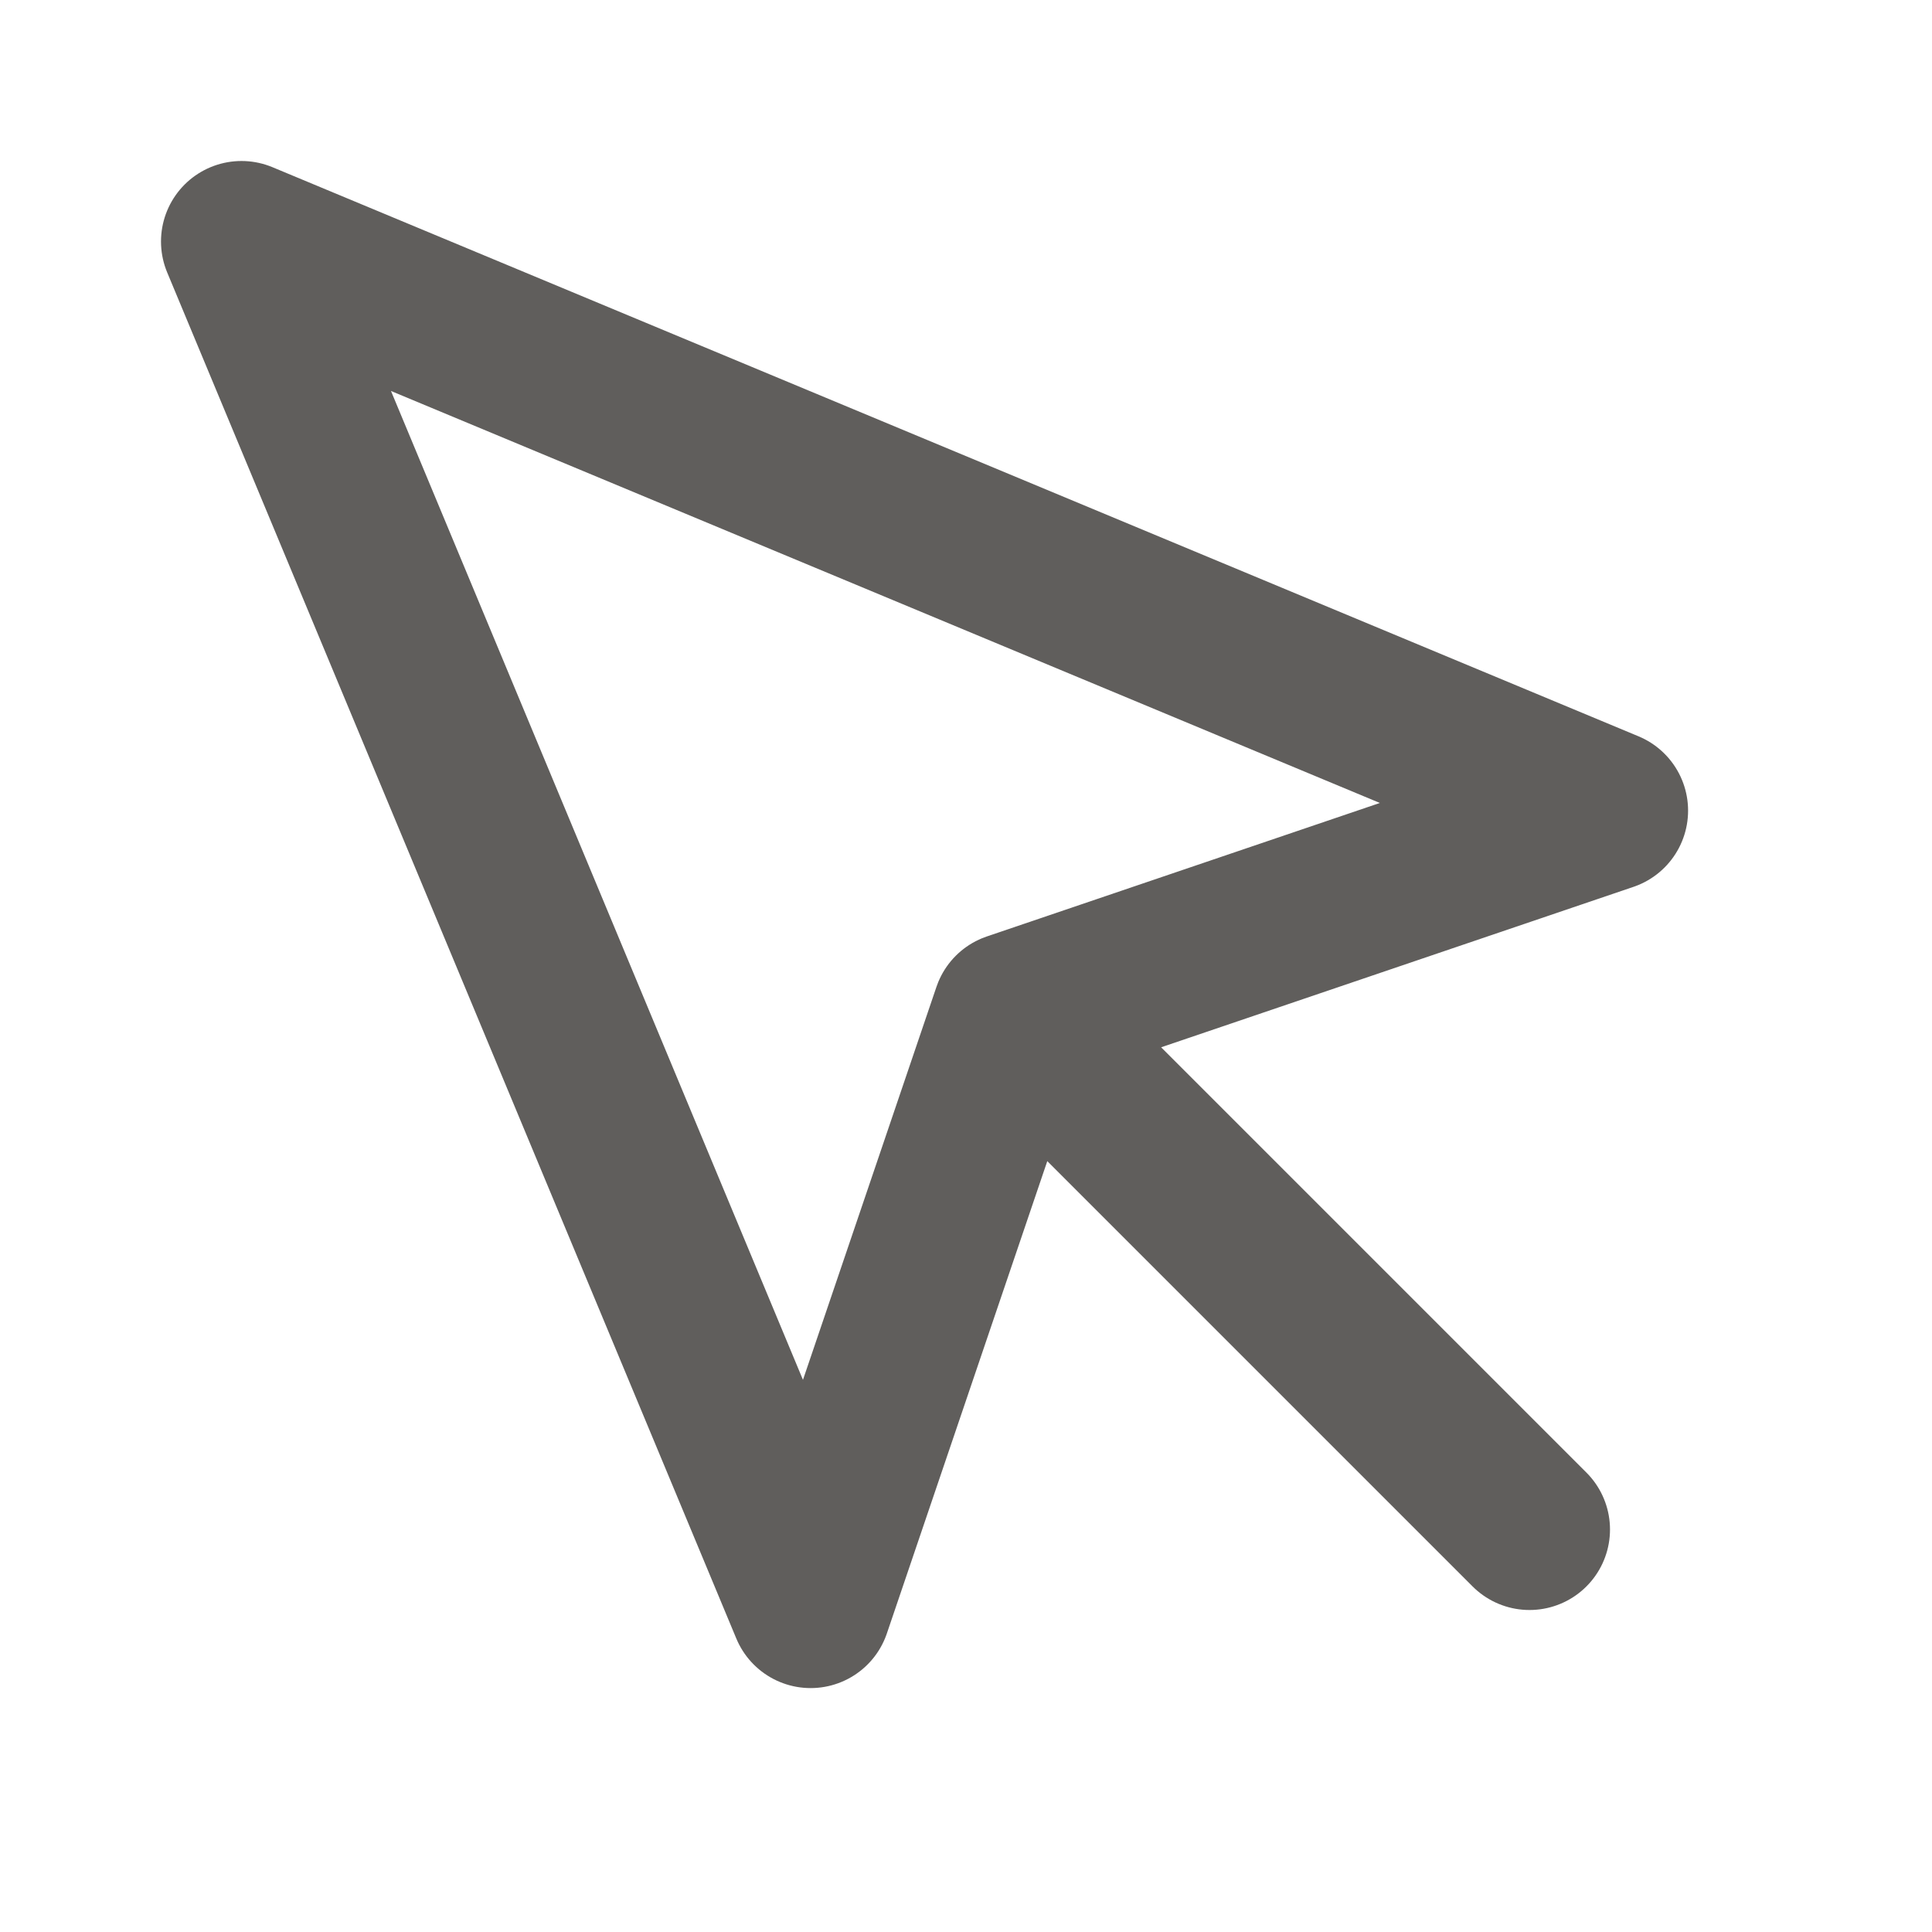
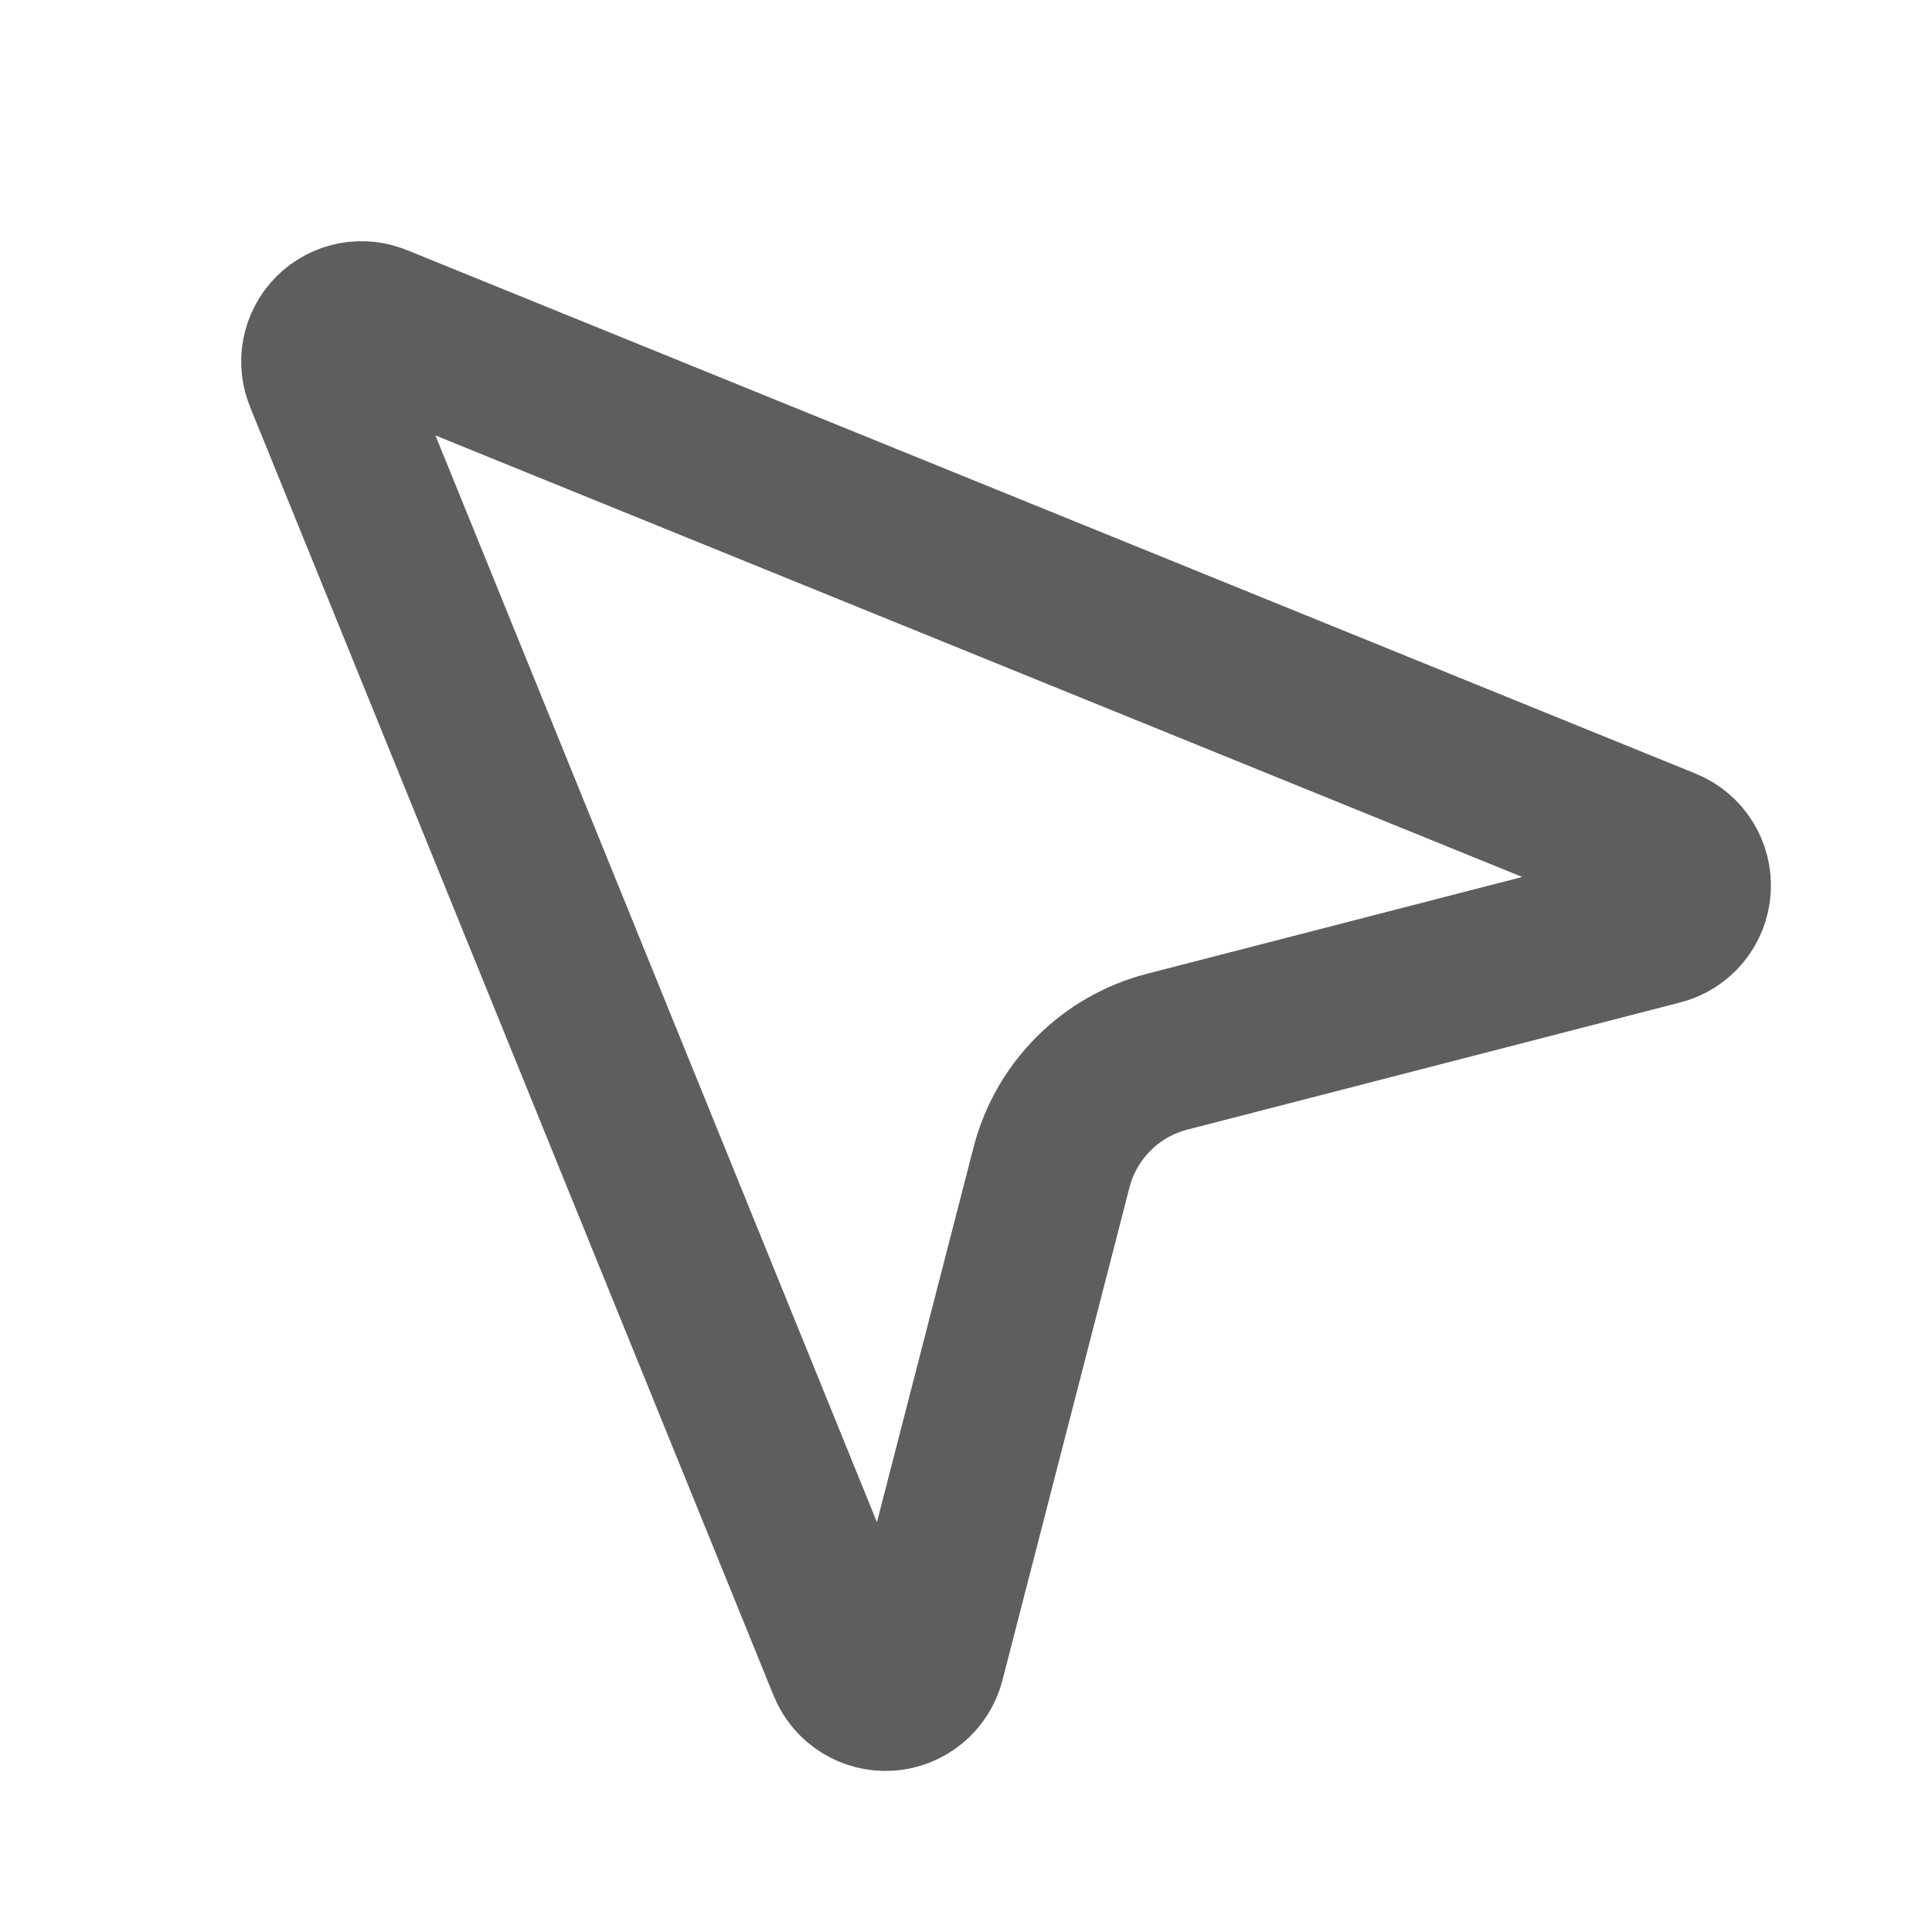
- <svg xmlns="http://www.w3.org/2000/svg" viewBox="0 0 24 24" fill="none" stroke="#605e5c" stroke-width="2" stroke-linecap="round" stroke-linejoin="round">
-   <path d="M3 3l7.07 16.97 2.51-7.39 7.39-2.51L3 3z" />
-   <path d="M13 13l6 6" />
+ <svg xmlns="http://www.w3.org/2000/svg" width="24" height="24" viewBox="0 0 24 24" fill="none" stroke="#605e5c" stroke-width="2" stroke-linecap="round" stroke-linejoin="round" class="lucide lucide-mouse-pointer2-icon lucide-mouse-pointer-2">
+   <path d="M4.037 4.688a.495.495 0 0 1 .651-.651l16 6.5a.5.5 0 0 1-.063.947l-6.124 1.58a2 2 0 0 0-1.438 1.435l-1.579 6.126a.5.5 0 0 1-.947.063z" />
</svg>
